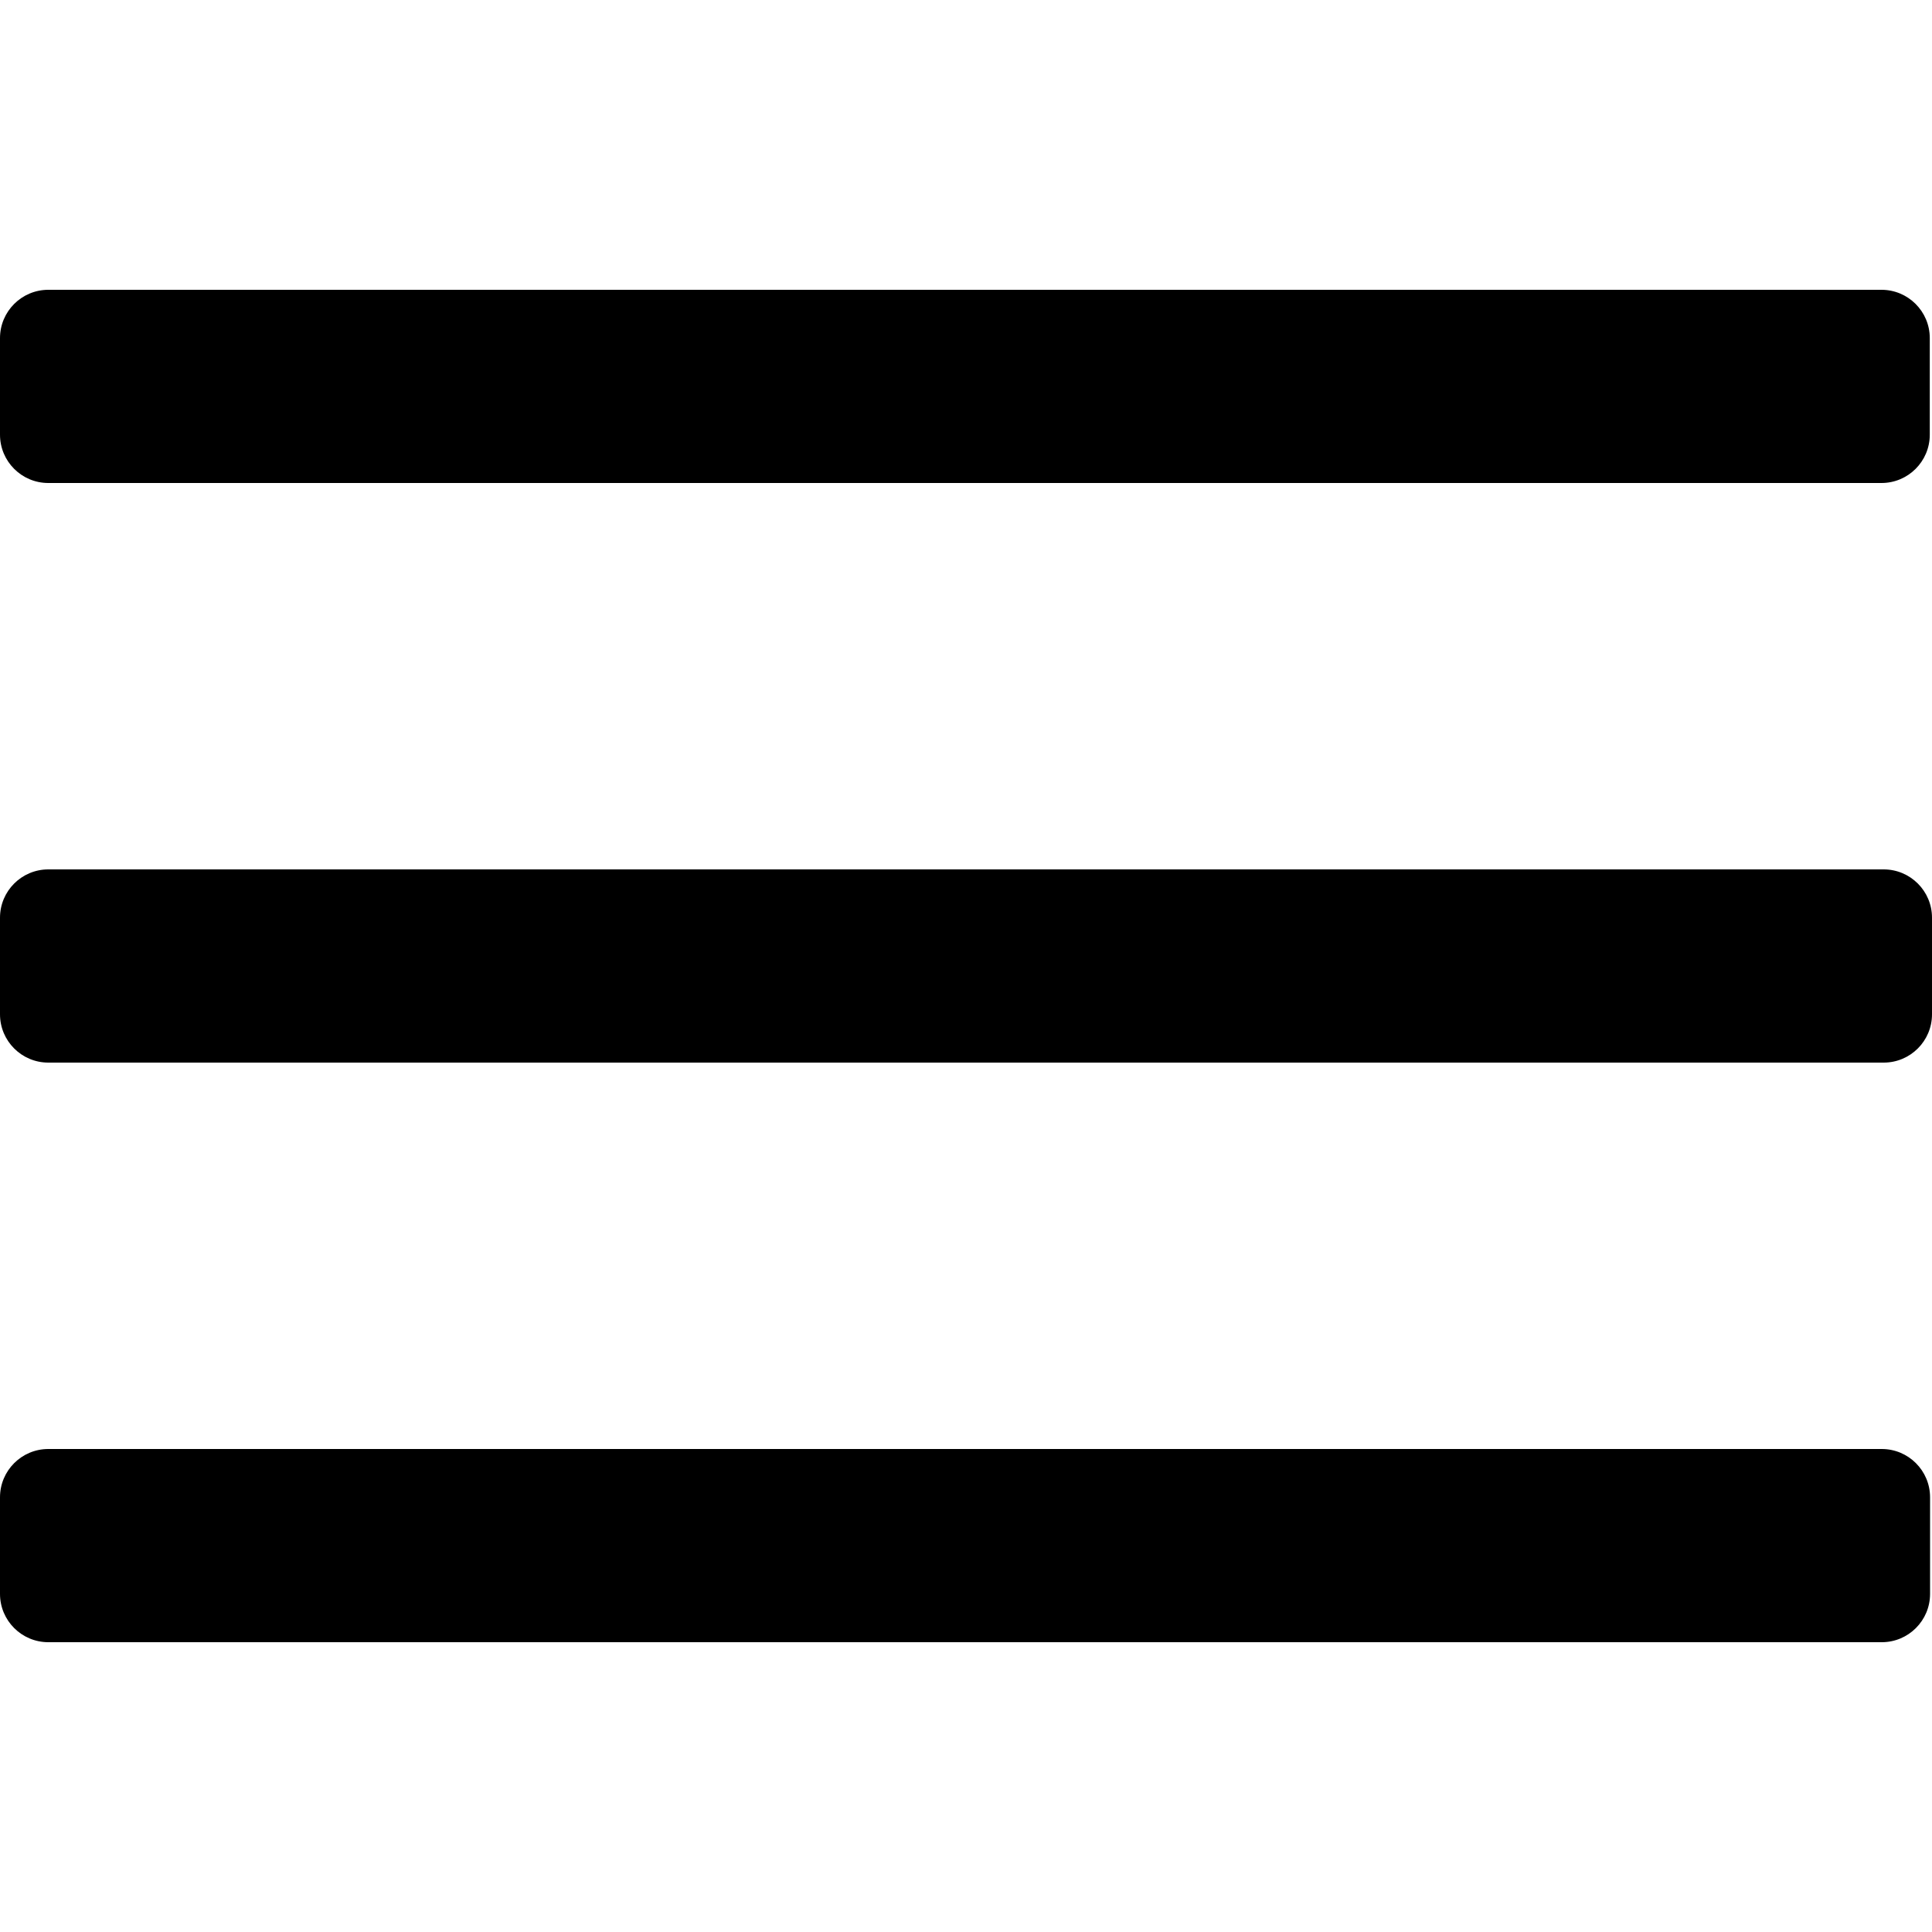
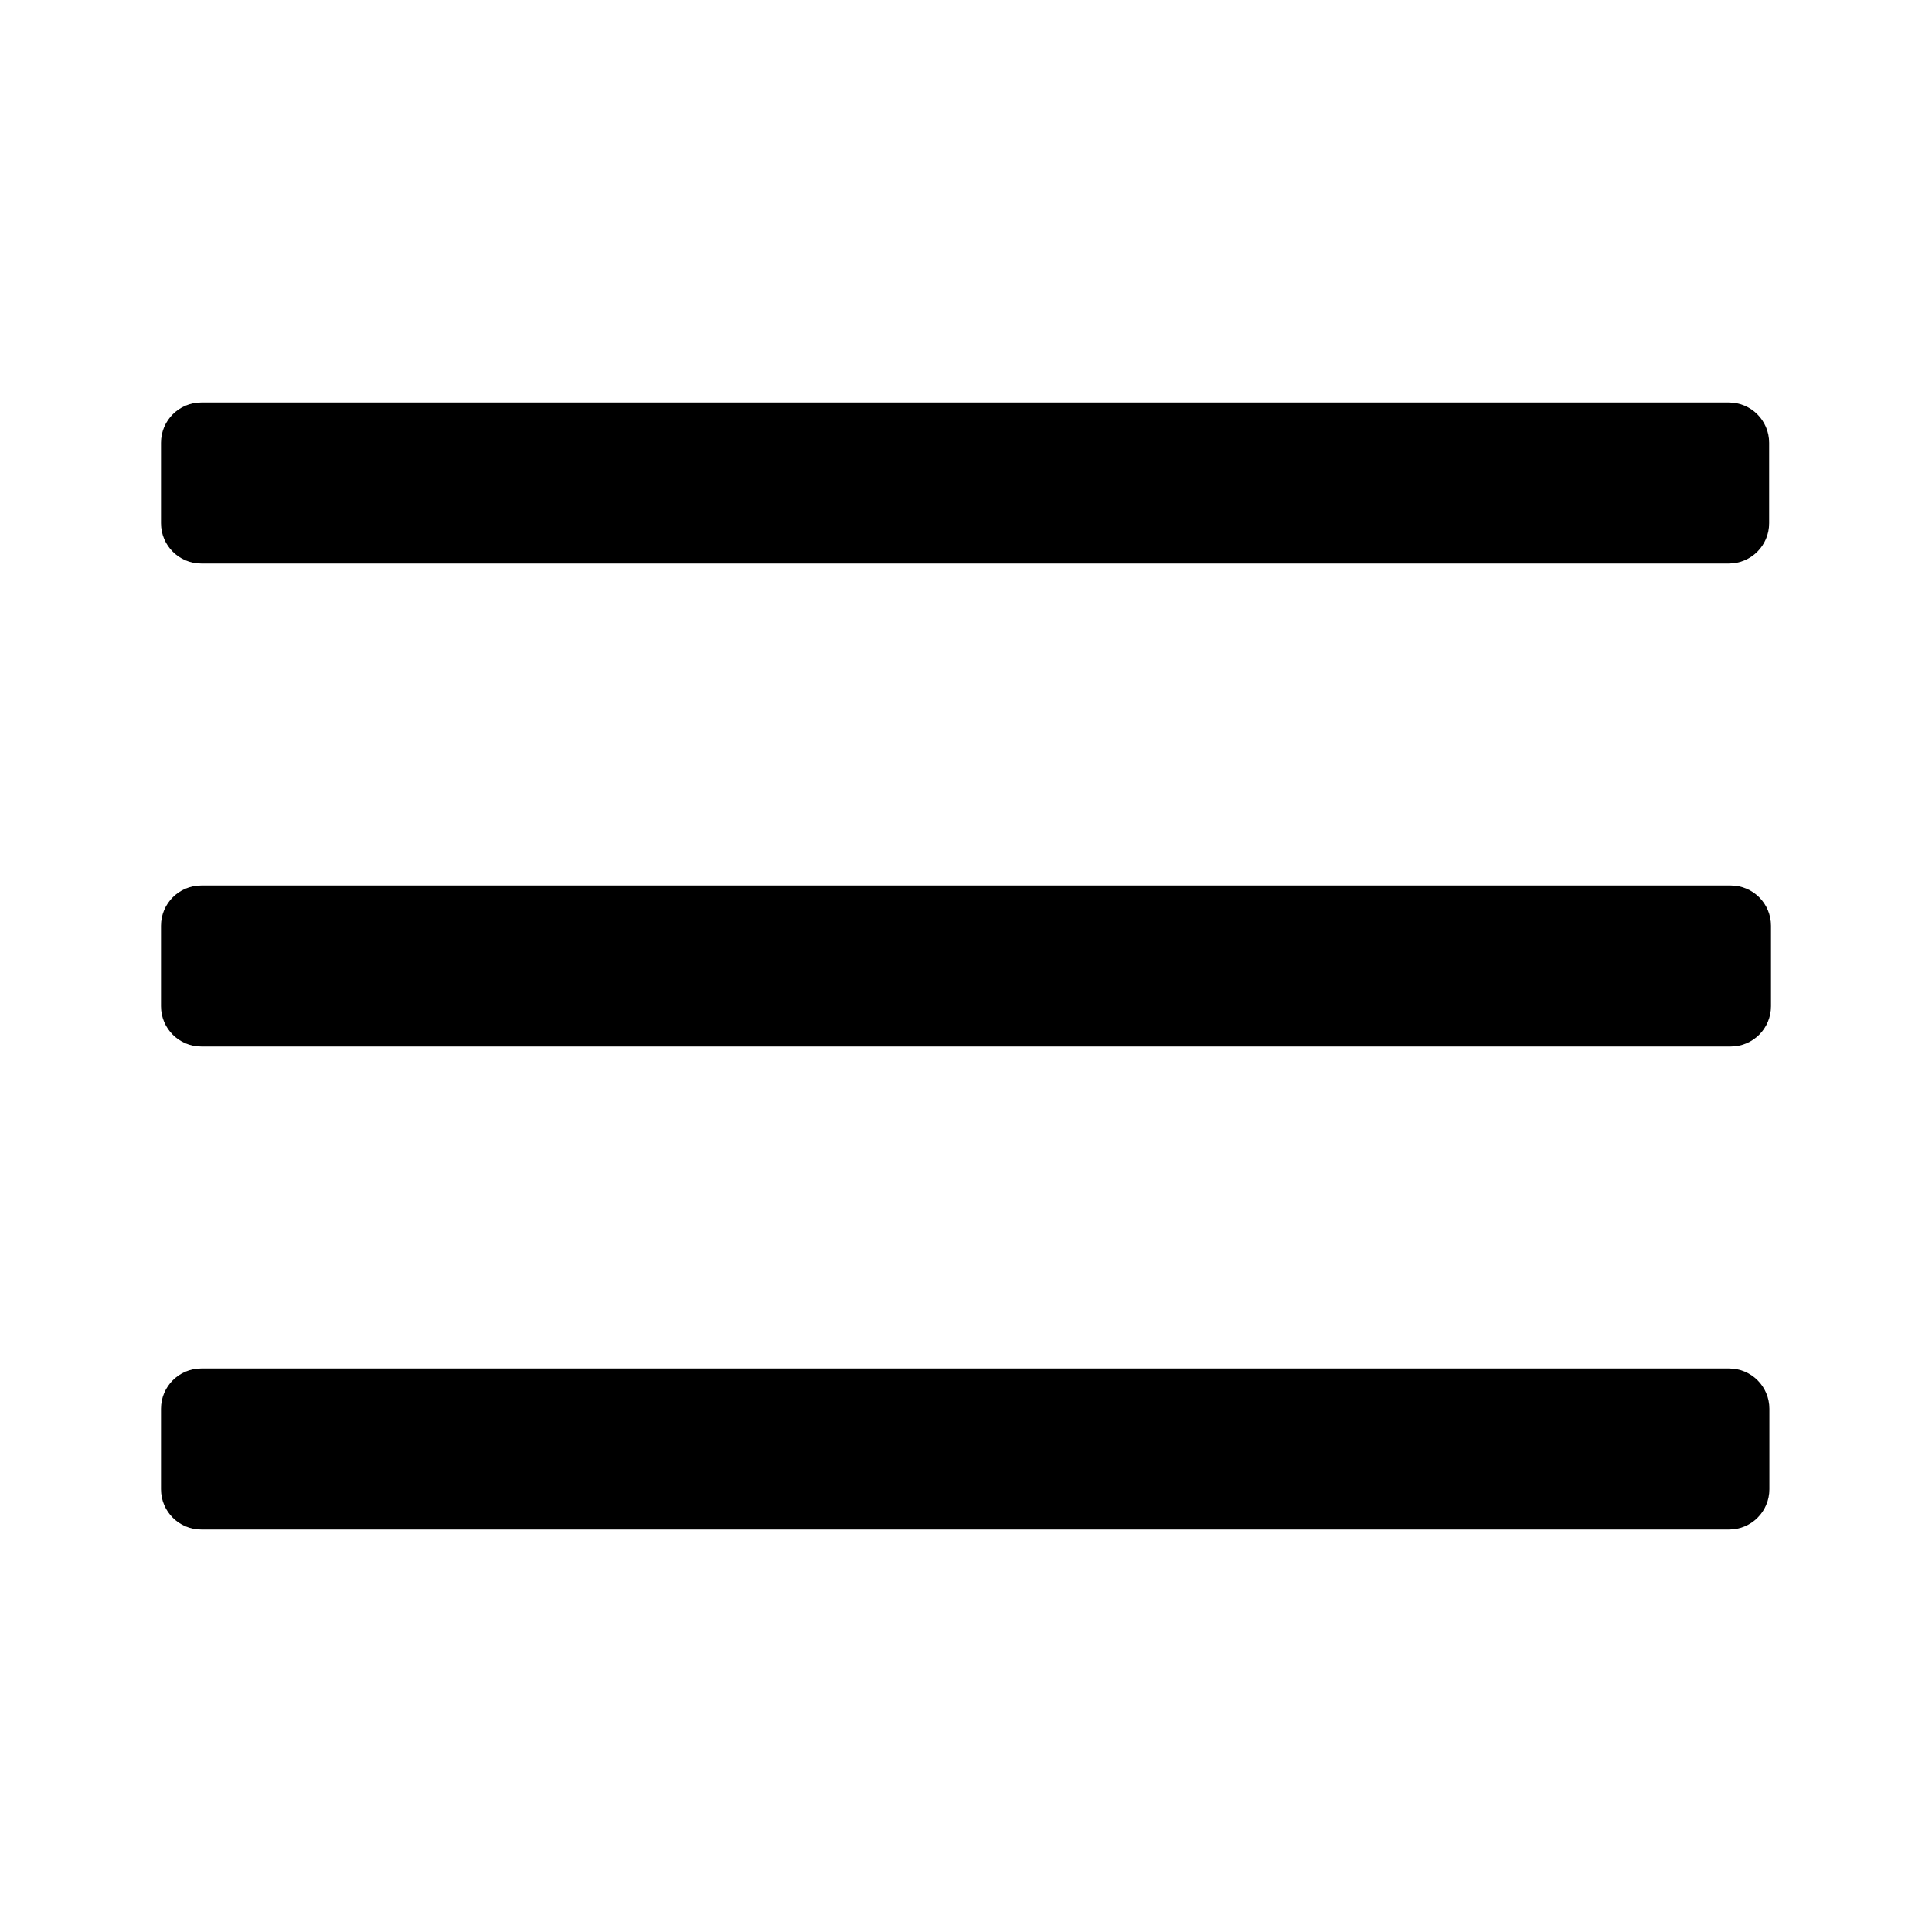
- <svg xmlns="http://www.w3.org/2000/svg" aria-label="menu" viewBox="0 -3 20 20">
-   <path fill-rule="evenodd" clip-rule="evenodd" d="M20 6.5V7.5C20 7.776 19.776 8 19.5 8H0.5C0.224 8 0 7.776 0 7.5V6.5C0 6.224 0.224 6 0.5 6H19.5C19.776 6 20 6.224 20 6.5ZM0.5 12H19.48C19.756 12 19.98 12.224 19.98 12.5V13.5C19.98 13.776 19.756 14 19.48 14H0.5C0.224 14 0 13.776 0 13.5V12.5C0 12.224 0.224 12 0.5 12ZM0.5 0H19.477C19.753 0 19.977 0.224 19.977 0.5V1.5C19.977 1.776 19.753 2 19.477 2H0.5C0.224 2 0 1.776 0 1.5V0.5C0 0.224 0.224 0 0.5 0Z" />
+ <svg xmlns="http://www.w3.org/2000/svg" aria-label="menu" viewBox="0 0 24 24">
+   <path fill-rule="evenodd" clip-rule="evenodd" d="M22 11.5V12.5C22 12.776 21.776 13 21.5 13H2.5C2.224 13 2 12.776 2 12.5V11.5C2 11.224 2.224 11 2.5 11H21.5C21.776 11 22 11.224 22 11.5ZM2.5 17H21.48C21.756 17 21.98 17.224 21.98 17.5V18.5C21.98 18.776 21.756 19 21.48 19H2.5C2.224 19 2 18.776 2 18.5V17.5C2 17.224 2.224 17 2.5 17ZM2.5 5H21.477C21.753 5 21.977 5.224 21.977 5.5V6.5C21.977 6.776 21.753 7 21.477 7H2.5C2.224 7 2 6.776 2 6.5V5.5C2 5.224 2.224 5 2.5 5Z" />
</svg>
